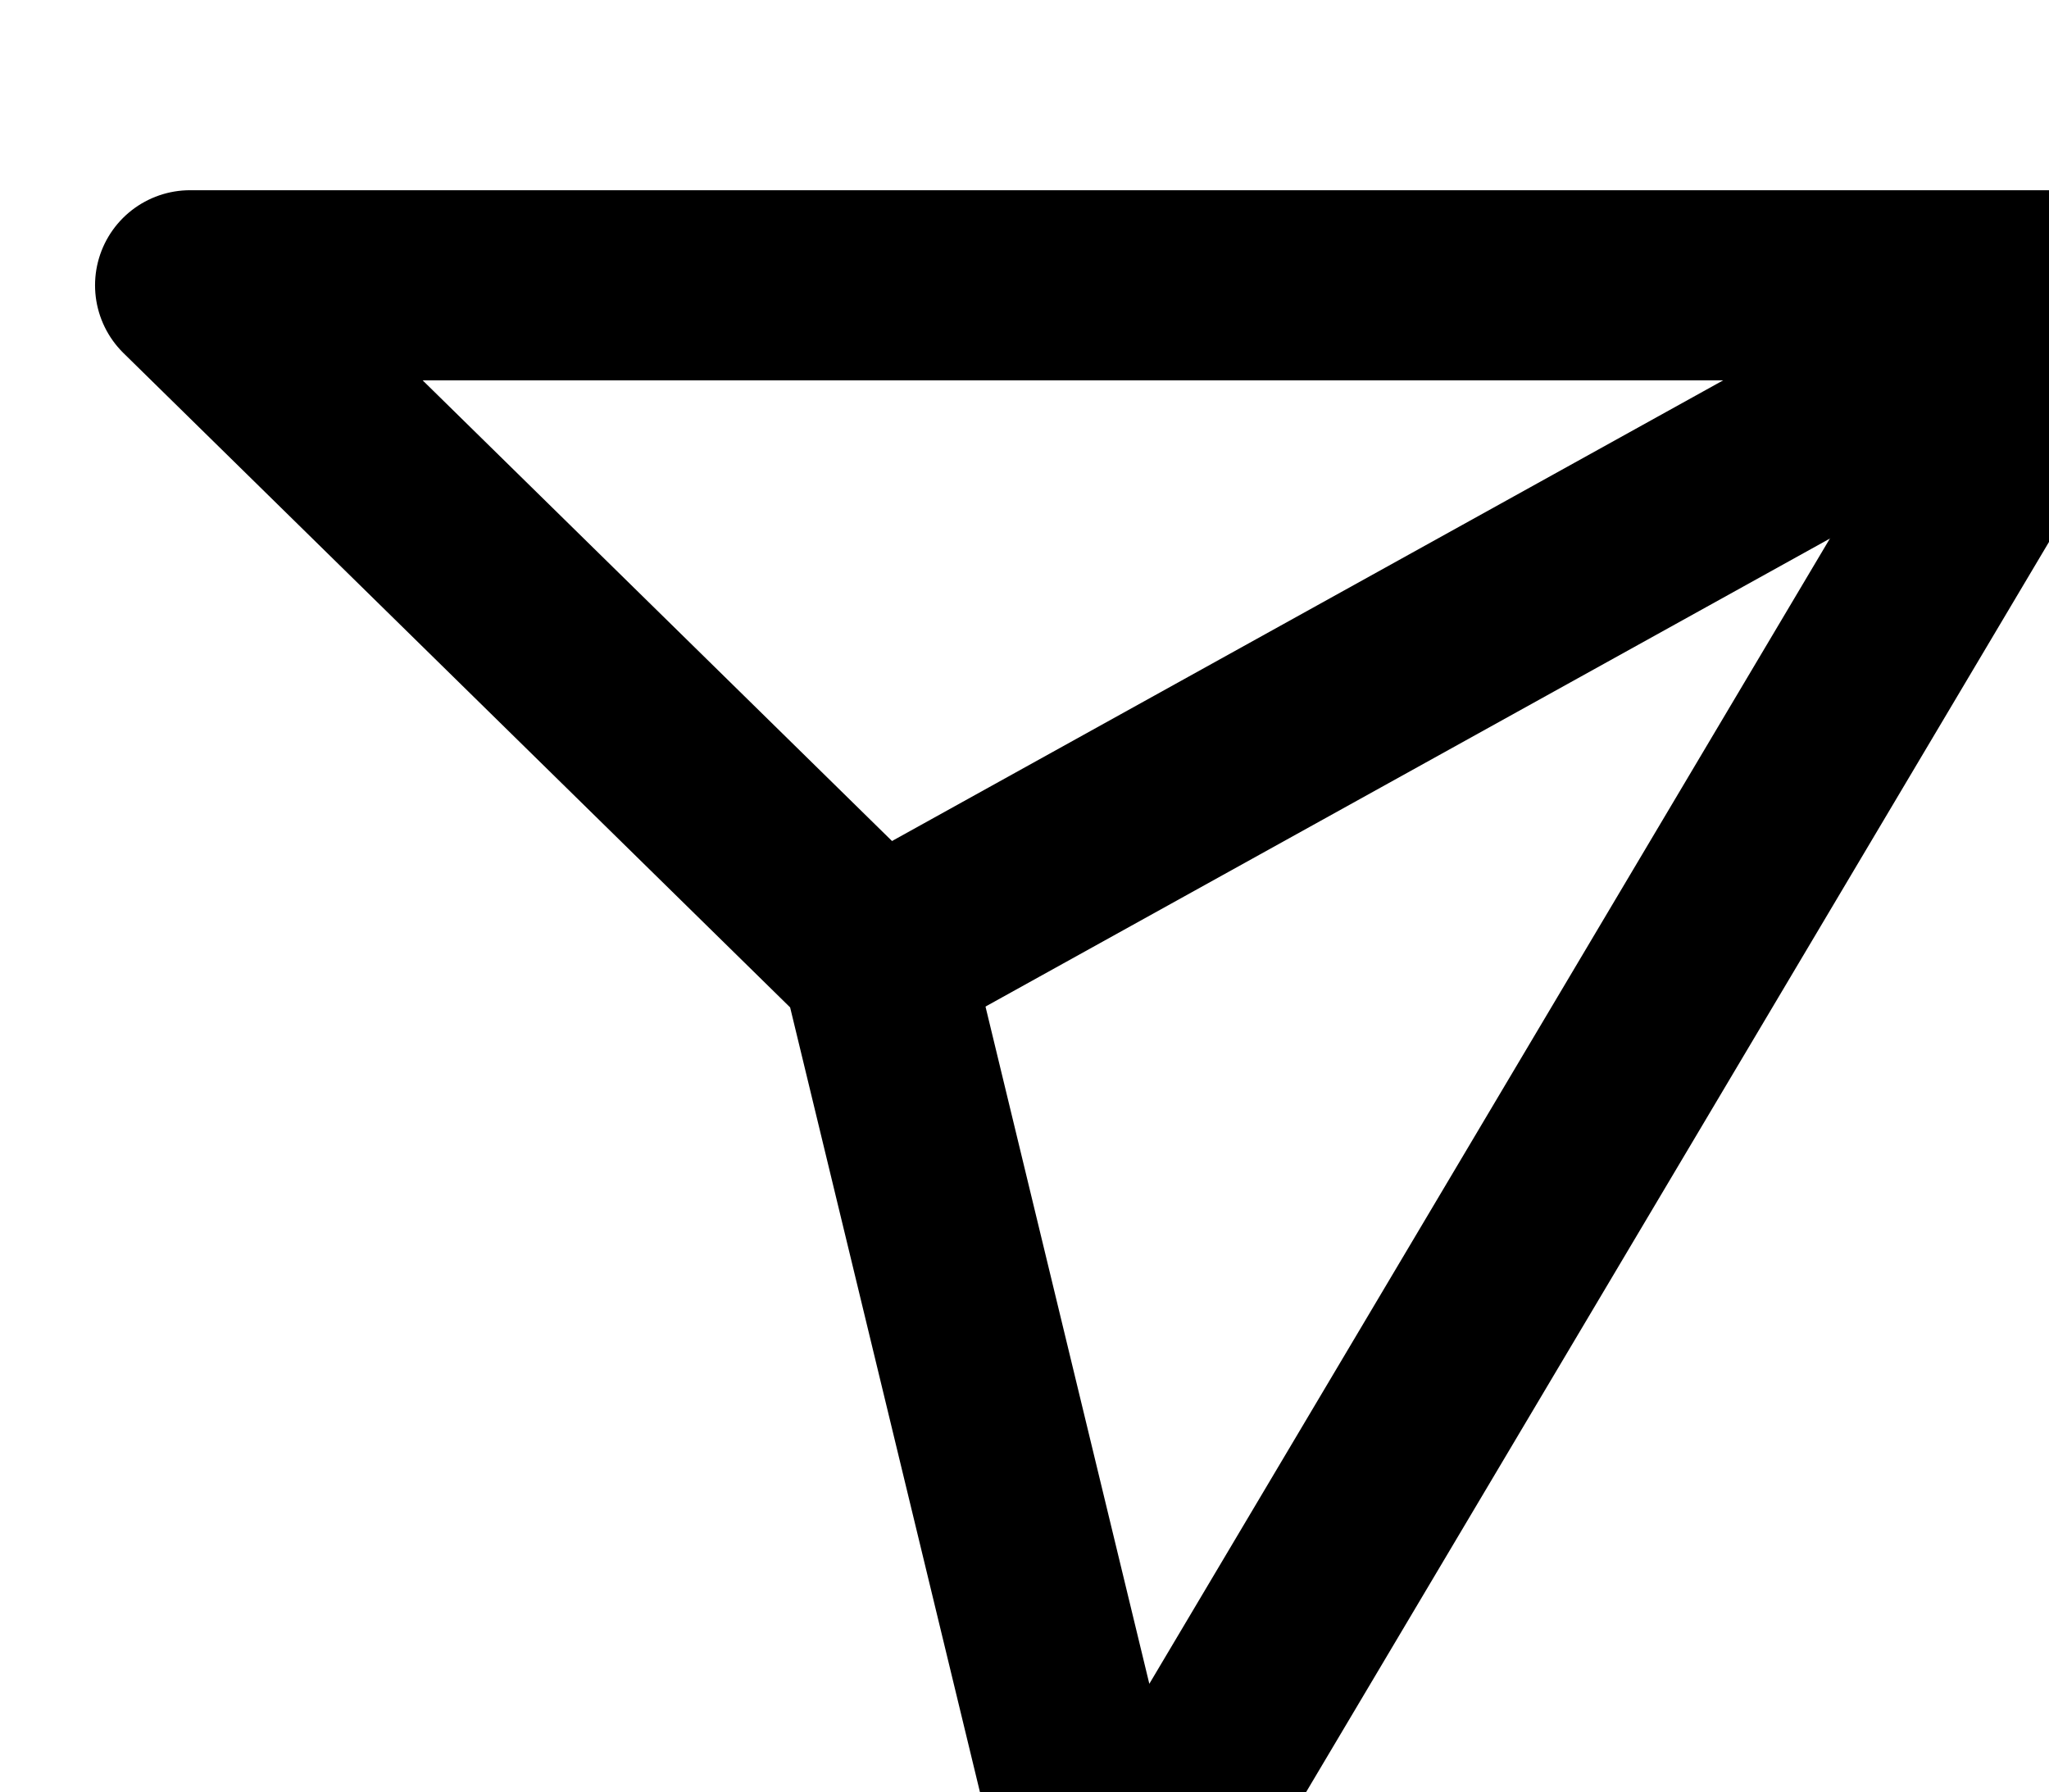
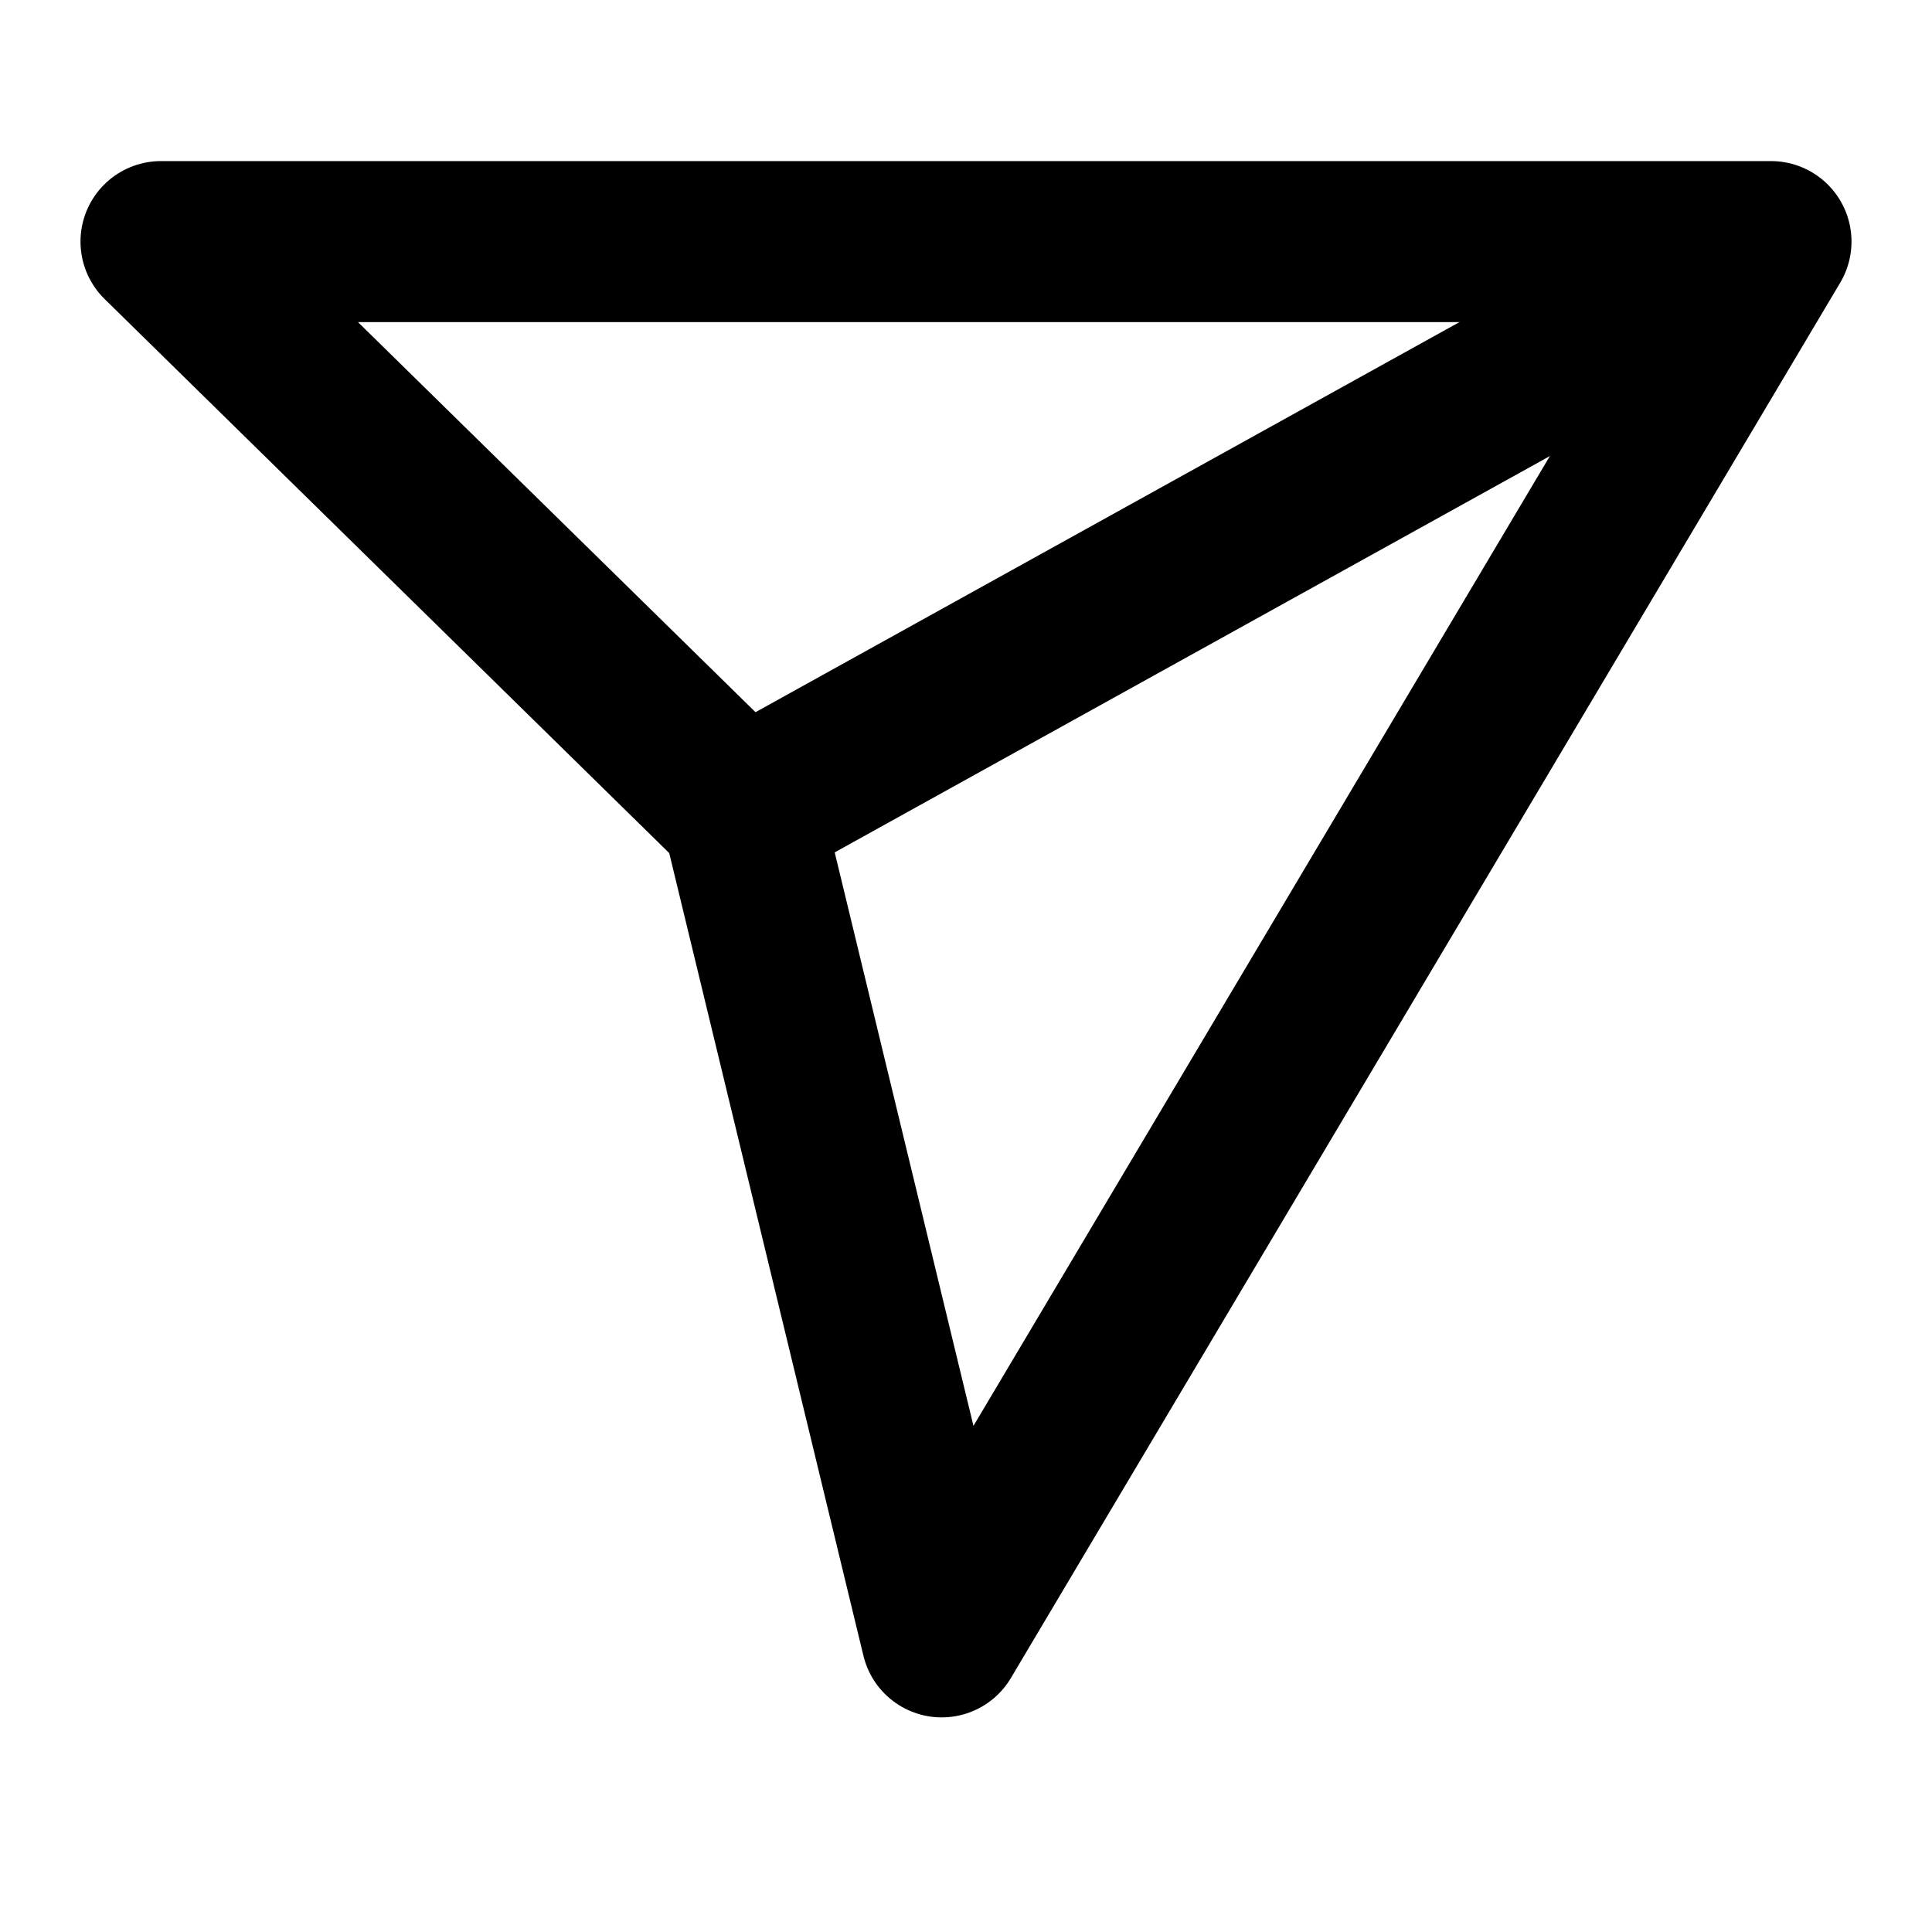
- <svg xmlns="http://www.w3.org/2000/svg" aria-label="Home" class="_ab6-" role="img">
+ <svg xmlns="http://www.w3.org/2000/svg" width="24" height="24" viewBox="0 0 24 24">
  <line fill="none" stroke="currentColor" stroke-linejoin="round" stroke-width="2" x1="22" x2="9.218" y1="3" y2="10.083" />
  <polygon fill="none" points="11.698 20.334 22 3.001 2 3.001 9.218 10.084 11.698 20.334" stroke="currentColor" stroke-linejoin="round" stroke-width="2" />
</svg>
